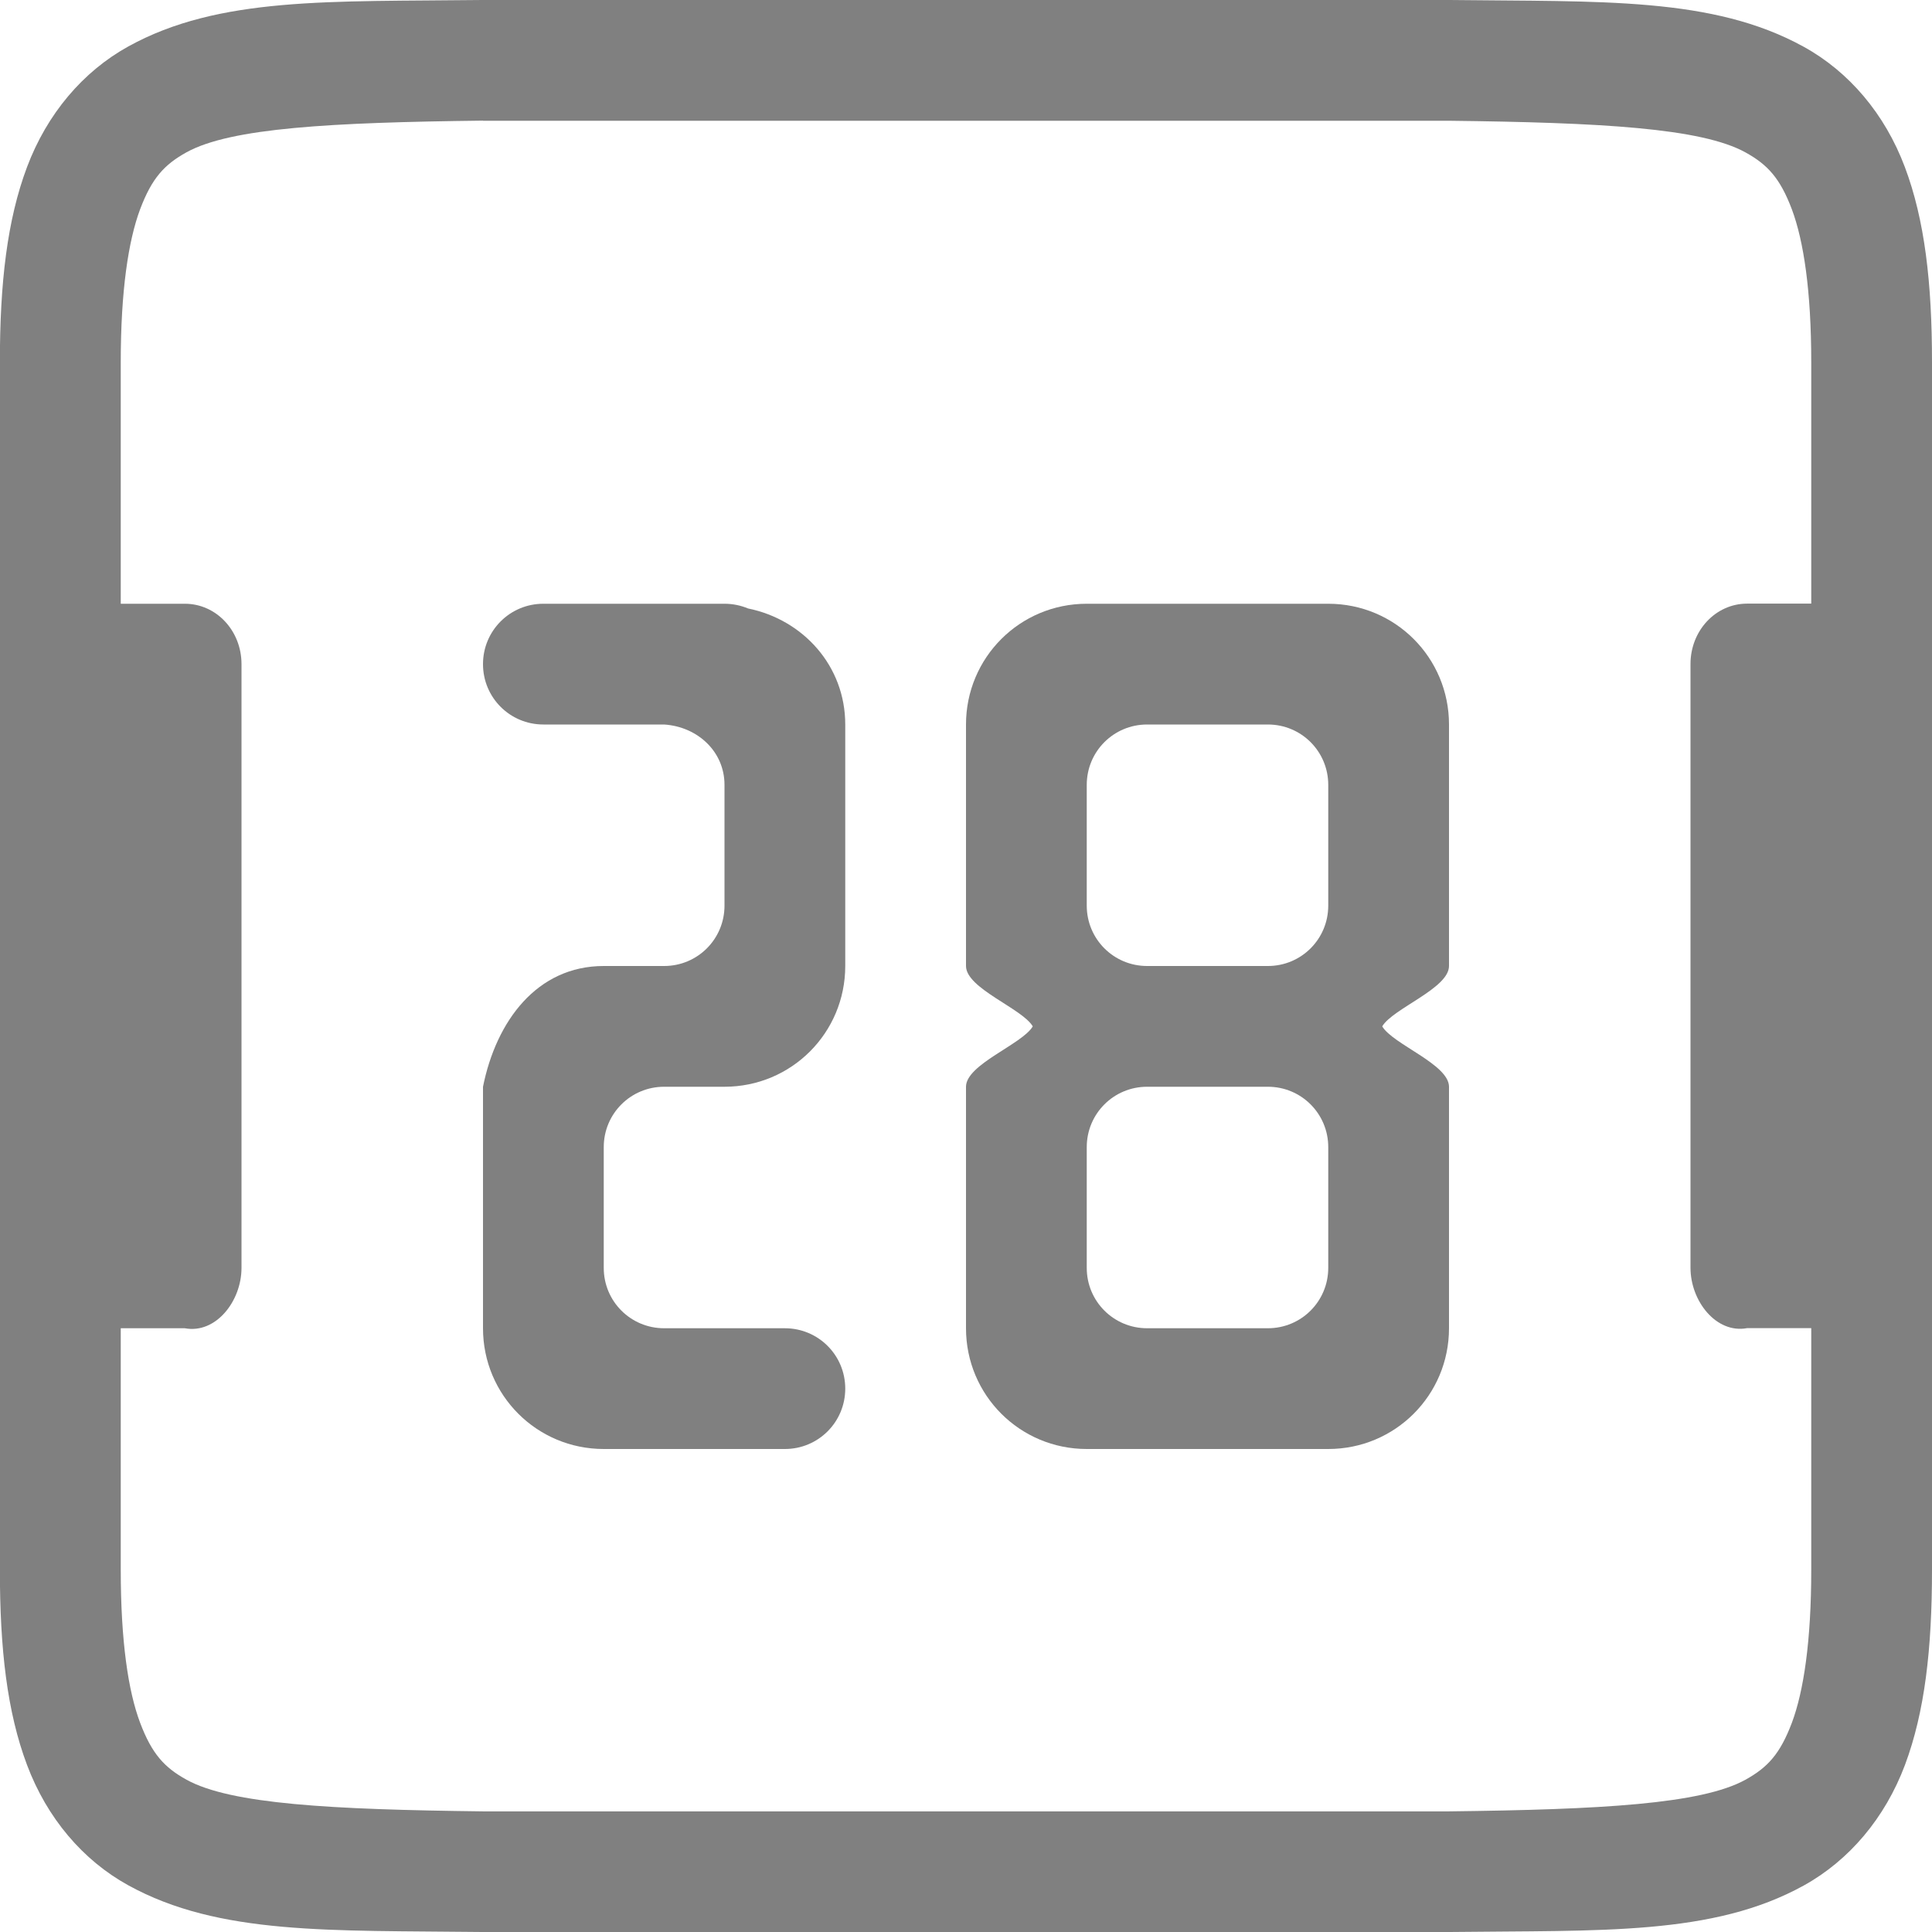
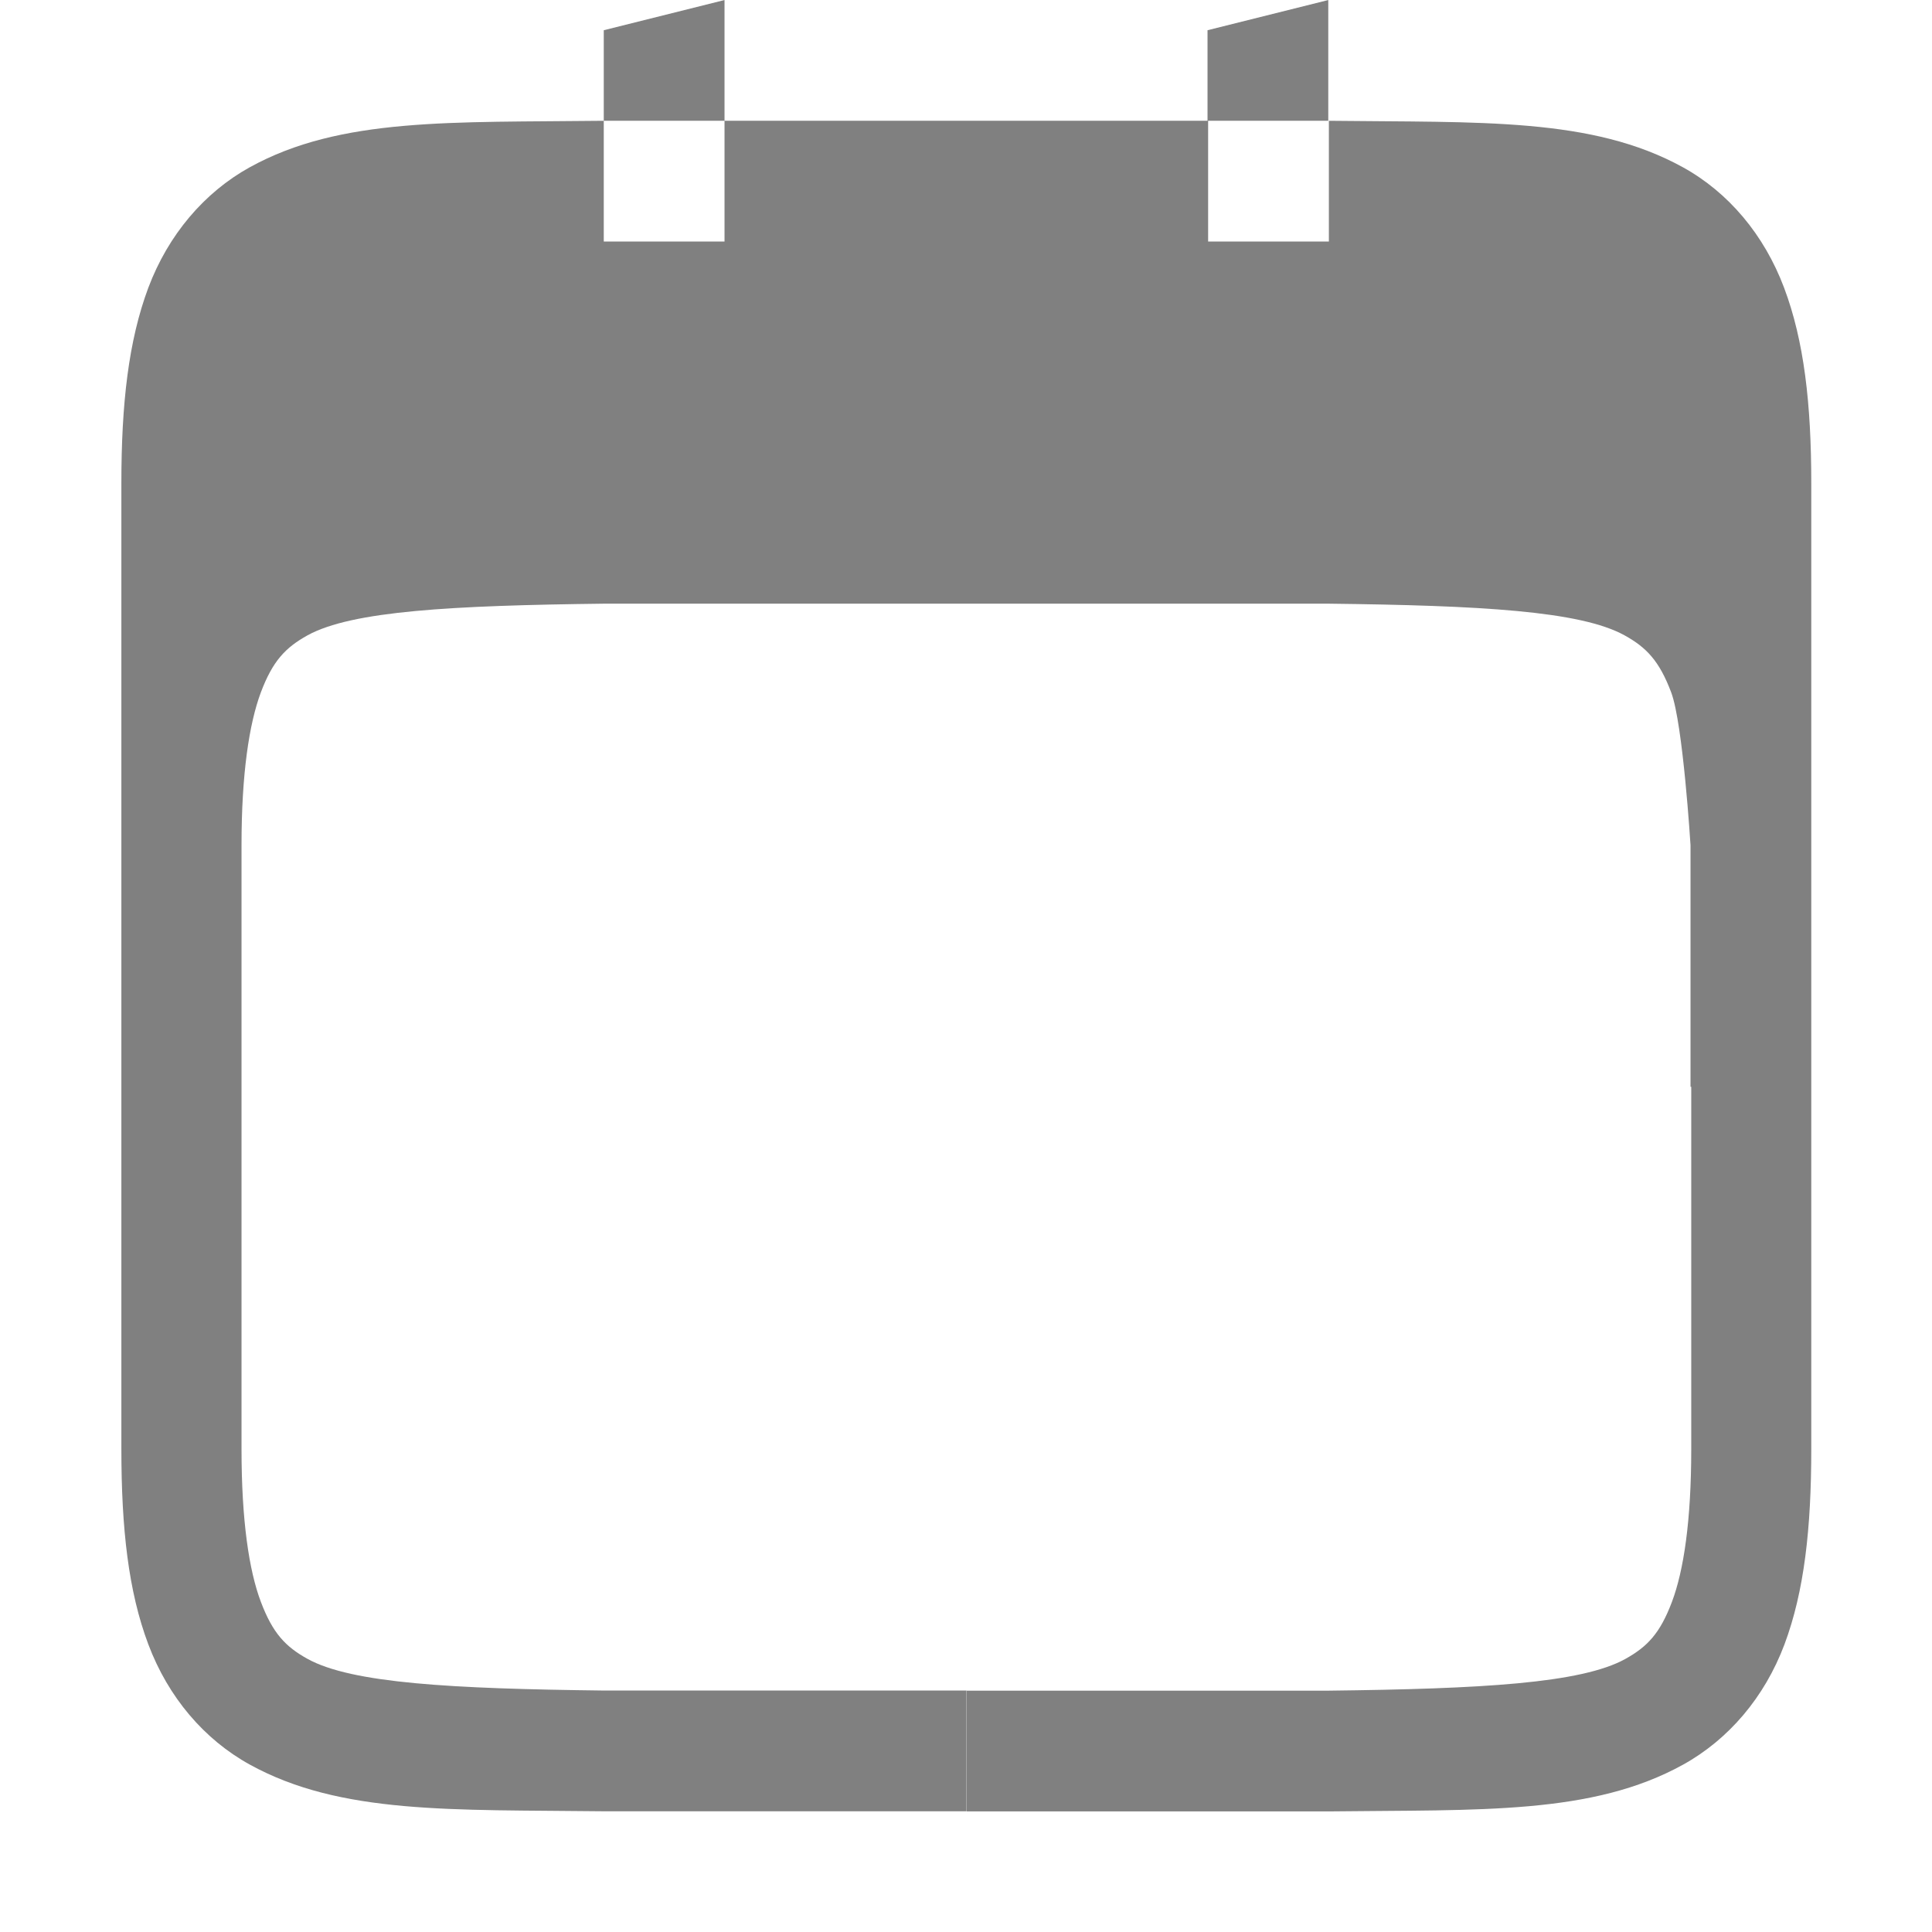
<svg xmlns="http://www.w3.org/2000/svg" xmlns:ns1="http://www.openswatchbook.org/uri/2009/osb" height="16" id="svg7384" version="1.1" width="16">
  <defs id="defs7386">
    <linearGradient id="linearGradient5606" ns1:paint="solid">
      <stop id="stop5608" offset="0" style="stop-color:#000000;stop-opacity:1;" />
    </linearGradient>
    <linearGradient id="linearGradient4526" ns1:paint="solid">
      <stop id="stop4528" offset="0" style="stop-color:#ffffff;stop-opacity:1;" />
    </linearGradient>
    <linearGradient id="linearGradient3600-4" ns1:paint="gradient">
      <stop id="stop3602-7" offset="0" style="stop-color:#f4f4f4;stop-opacity:1" />
      <stop id="stop3604-6" offset="1" style="stop-color:#dbdbdb;stop-opacity:1" />
    </linearGradient>
  </defs>
-   <g id="layer9" label="status" style="display:inline" transform="translate(-833.0002,147)" />
-   <g id="layer2" style="display:inline" transform="translate(-592,-220)" />
-   <g id="layer4" style="display:inline" transform="translate(-592,-220)" />
-   <g id="g1812" style="display:inline" transform="translate(-592,-220)" />
-   <g id="g6217" style="display:inline" transform="translate(-592,-220)" />
-   <g id="layer3" style="display:inline" transform="translate(-592,-220)" />
-   <g id="g1833" style="display:inline" transform="translate(-592,-220)">
-     <path d="m 595.994,220 c -1.258,0.015 -2.179,-0.031 -2.932,0.385 -0.376,0.208 -0.673,0.559 -0.838,0.998 -0.165,0.439 -0.225,0.96 -0.225,1.617 v 10 c 0,0.658 0.06,1.179 0.225,1.617 0.165,0.439 0.462,0.789 0.838,0.996 0.753,0.415 1.674,0.372 2.932,0.387 h 0.002 8.006 0.004 c 1.258,-0.015 2.179,0.031 2.932,-0.385 0.376,-0.208 0.673,-0.559 0.838,-0.998 0.164,-0.439 0.224,-0.96 0.224,-1.617 v -10 c 0,-0.658 -0.06,-1.179 -0.225,-1.617 -0.165,-0.439 -0.462,-0.789 -0.838,-0.996 -0.753,-0.415 -1.674,-0.372 -2.932,-0.387 h -0.002 -8.006 z m 0.006,1 h 8 c 1.259,0.015 2.089,0.06 2.455,0.262 0.183,0.101 0.287,0.213 0.385,0.473 0.097,0.26 0.16,0.673 0.16,1.266 v 1.998 0 h -0.531 c -0.26,0 -0.469,0.223 -0.469,0.5 v 5 c 0,0.277 0.214,0.548 0.469,0.5 h 0.531 v 0 V 233 c 0,0.592 -0.063,1.006 -0.16,1.266 -0.098,0.26 -0.201,0.371 -0.385,0.473 -0.366,0.202 -1.197,0.247 -2.455,0.262 h -7.994 -0.006 c -1.259,-0.015 -2.089,-0.06 -2.455,-0.262 -0.183,-0.101 -0.287,-0.213 -0.385,-0.473 -0.098,-0.26 -0.16,-0.673 -0.16,-1.266 v -2 0 h 0.531 c 0.255,0.048 0.469,-0.223 0.469,-0.5 v -5 c 0,-0.277 -0.209,-0.5 -0.469,-0.5 h -0.531 v 0 V 223 c 0,-0.592 0.063,-1.006 0.16,-1.266 0.098,-0.26 0.201,-0.371 0.385,-0.473 0.366,-0.202 1.197,-0.247 2.455,-0.262 z" id="path3181" style="opacity:1;fill:#808080;fill-opacity:1;stroke:none;stroke-width:4.064;stroke-linecap:round;stroke-linejoin:round;stroke-miterlimit:4;stroke-dasharray:none;stroke-opacity:1" />
-     <path d="m 596.5,225 c -0.277,0 -0.5,0.223 -0.5,0.5 0,0.277 0.223,0.5 0.5,0.5 h 0.5 0.5 v -1 h -0.5 z m 1,0 v 1 c 0.276,0.018 0.5,0.223 0.5,0.5 v 1 c 0,0.277 -0.223,0.5 -0.5,0.5 v 1 h 0.5 c 0.554,0 1,-0.446 1,-1 v -2 c 0,-0.485 -0.348,-0.868 -0.805,-0.961 -0.06,-0.025 -0.126,-0.039 -0.195,-0.039 z m -0.5,3 c -0.554,0 -0.891,0.457 -1,1 v 0.5 1 0.5 c 0,0.554 0.446,1 1,1 h 0.5 v -1 c -0.277,0 -0.5,-0.223 -0.5,-0.5 v -1 c 0,-0.277 0.223,-0.5 0.5,-0.5 v -1 z m 0.5,3 v 1 h 0.5 0.5 c 0.277,0 0.5,-0.223 0.5,-0.5 0,-0.277 -0.223,-0.5 -0.5,-0.5 z" id="path3179" style="opacity:1;fill:#808080;fill-opacity:1;stroke:none;stroke-width:4.064;stroke-linecap:round;stroke-linejoin:round;stroke-miterlimit:4;stroke-dasharray:none;stroke-opacity:1" />
-     <path d="m 601,225 c -0.554,0 -1,0.446 -1,1 v 2 c 0,0.186 0.465,0.351 0.553,0.5 -0.088,0.149 -0.553,0.314 -0.553,0.5 v 2 c 0,0.554 0.446,1 1,1 h 2 c 0.554,0 1,-0.446 1,-1 v -2 c 0,-0.186 -0.465,-0.351 -0.553,-0.5 0.088,-0.149 0.553,-0.314 0.553,-0.5 v -2 c 0,-0.554 -0.446,-1 -1,-1 z m 0.5,1 h 1 c 0.277,0 0.5,0.223 0.5,0.5 v 1 c 0,0.277 -0.223,0.5 -0.5,0.5 h -1 c -0.277,0 -0.5,-0.223 -0.5,-0.5 v -1 c 0,-0.277 0.223,-0.5 0.5,-0.5 z m 0,3 h 1 c 0.277,0 0.5,0.223 0.5,0.5 v 1 c 0,0.277 -0.223,0.5 -0.5,0.5 h -1 c -0.277,0 -0.5,-0.223 -0.5,-0.5 v -1 c 0,-0.277 0.223,-0.5 0.5,-0.5 z" id="path3177" style="opacity:1;fill:#808080;fill-opacity:1;stroke:none;stroke-width:4.064;stroke-linecap:round;stroke-linejoin:round;stroke-miterlimit:4;stroke-dasharray:none;stroke-opacity:1" />
+   <g id="layer9" label="status" style="display:inline" transform="translate(-833,147.0003)" />
+   <g id="layer2" style="display:inline" transform="translate(-591.9998,-219.9997)" />
+   <g id="layer4" style="display:inline" transform="translate(-591.9998,-219.9997)" />
+   <g id="g1812" style="display:inline" transform="translate(-591.9998,-219.9997)" />
+   <g id="g6217" style="display:inline" transform="translate(-591.9998,-219.9997)" />
+   <g id="layer3" style="display:inline" transform="translate(-591.9998,-219.9997)" />
+   <g id="g1833" style="display:inline" transform="translate(-591.9998,-219.9997)">
+     <path d="m 598,220 -1,0.25 V 221 h 1 z m 0,1 v 1 h -1 v -1 c -1.258,0.015 -2.179,-0.031 -2.932,0.385 -0.376,0.208 -0.675,0.559 -0.84,0.998 -0.164,0.439 -0.223,0.96 -0.223,1.617 v 5 3 c 0,0.658 0.058,1.179 0.223,1.617 0.165,0.439 0.463,0.788 0.84,0.996 0.753,0.415 1.674,0.372 2.932,0.387 h 3.004 v -1 H 597.01 597 c -1.26,-0.015 -2.087,-0.06 -2.453,-0.262 -0.183,-0.101 -0.289,-0.213 -0.387,-0.473 C 594.062,233.006 594,232.592 594,232 v -3 -2 c 0,-0.592 0.063,-1.006 0.16,-1.266 0.098,-0.26 0.203,-0.371 0.387,-0.473 0.367,-0.202 1.195,-0.247 2.459,-0.262 H 601 h 2 c 1.26,0.015 2.087,0.06 2.453,0.262 0.183,0.101 0.289,0.213 0.387,0.473 C 605.938,225.994 606,227 606,227 v 2 h 0.006 v 3 c 0,0.592 -0.062,1.006 -0.16,1.266 -0.098,0.26 -0.203,0.371 -0.387,0.473 -0.366,0.202 -1.193,0.247 -2.453,0.262 h -0.01 -2.99 v 1 h 3 c 1.258,-0.015 2.179,0.029 2.932,-0.387 0.376,-0.208 0.675,-0.557 0.84,-0.996 C 606.942,233.179 607,232.658 607,232 v -3 -5 c 0,-0.658 -0.06,-1.179 -0.225,-1.617 -0.165,-0.439 -0.461,-0.79 -0.838,-0.998 -0.753,-0.415 -1.673,-0.37 -2.932,-0.385 v 1 h -1 v -1 H 603 v -1 l -1,0.25 V 221 Z" id="path2447-7" style="color:#000000;font-style:normal;font-variant:normal;font-weight:normal;font-stretch:normal;font-size:medium;line-height:normal;font-family:sans-serif;text-indent:0;text-align:start;text-decoration:none;text-decoration-line:none;text-decoration-style:solid;text-decoration-color:#000000;letter-spacing:normal;word-spacing:normal;text-transform:none;writing-mode:lr-tb;direction:ltr;baseline-shift:baseline;text-anchor:start;white-space:normal;clip-rule:nonzero;display:inline;overflow:visible;visibility:visible;opacity:1;isolation:auto;mix-blend-mode:normal;color-interpolation:sRGB;color-interpolation-filters:linearRGB;solid-color:#000000;solid-opacity:1;fill:#808080;fill-opacity:1;fill-rule:nonzero;stroke:none;stroke-width:4.001;stroke-linecap:butt;stroke-linejoin:miter;stroke-miterlimit:4;stroke-dasharray:none;stroke-dashoffset:0;stroke-opacity:1;marker:none;color-rendering:auto;image-rendering:auto;shape-rendering:auto;text-rendering:auto;enable-background:accumulate" />
  </g>
-   <g id="layer1" style="display:inline" transform="translate(-592,-220)" />
+   <g id="layer1" style="display:inline" transform="translate(-591.9998,-219.9997)" />
</svg>
